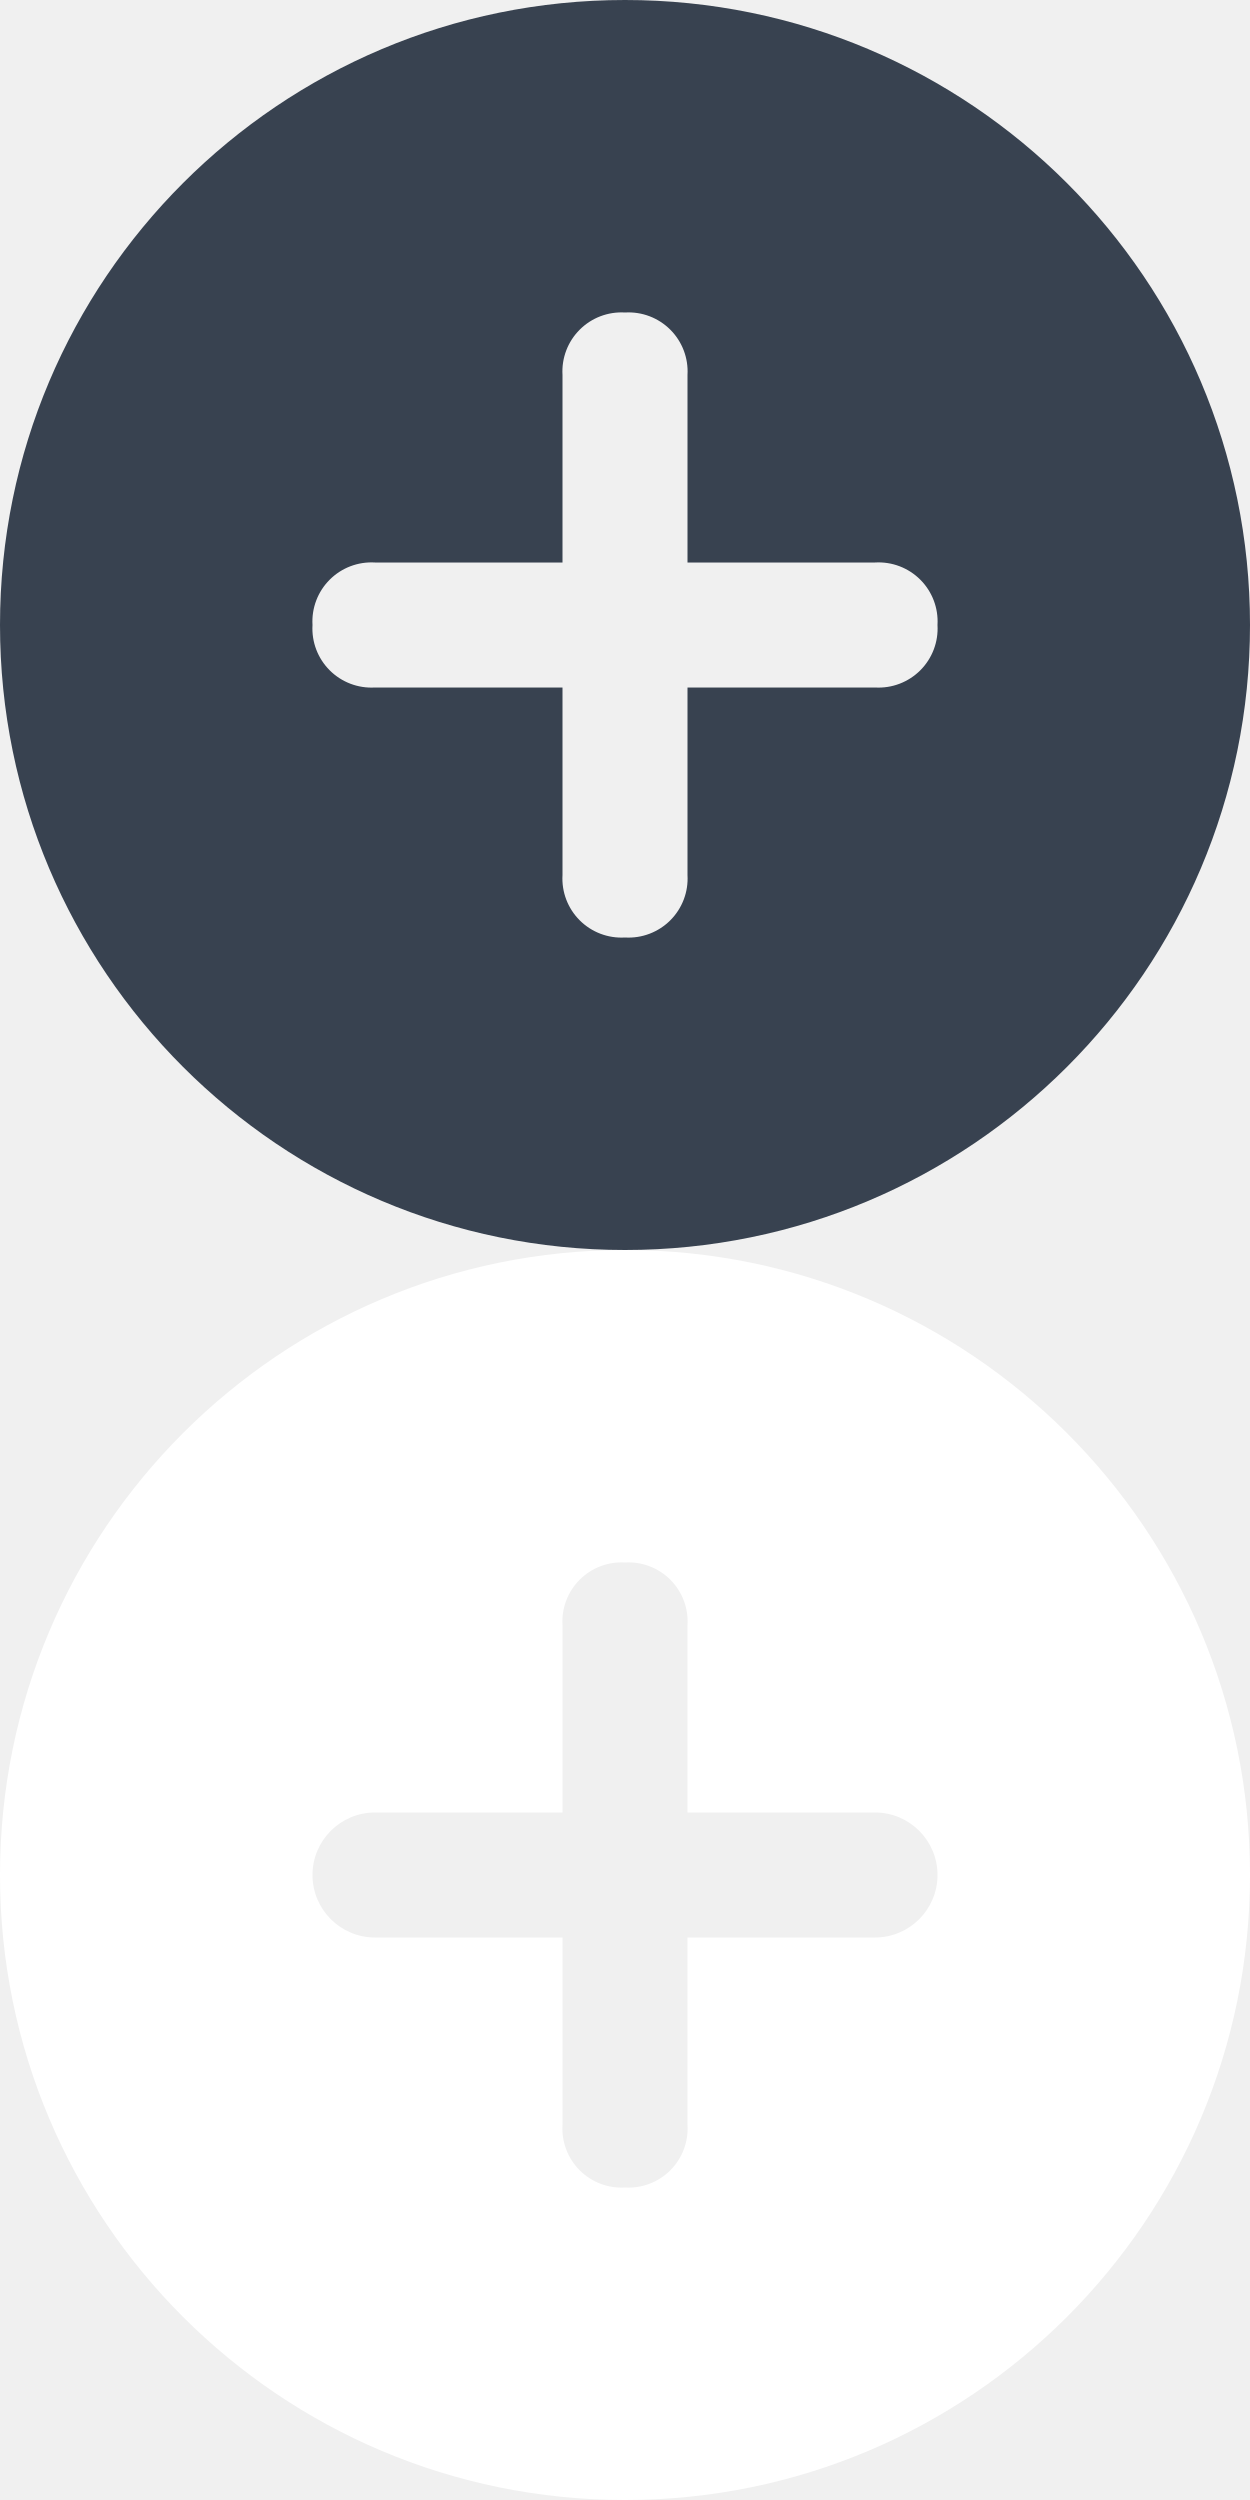
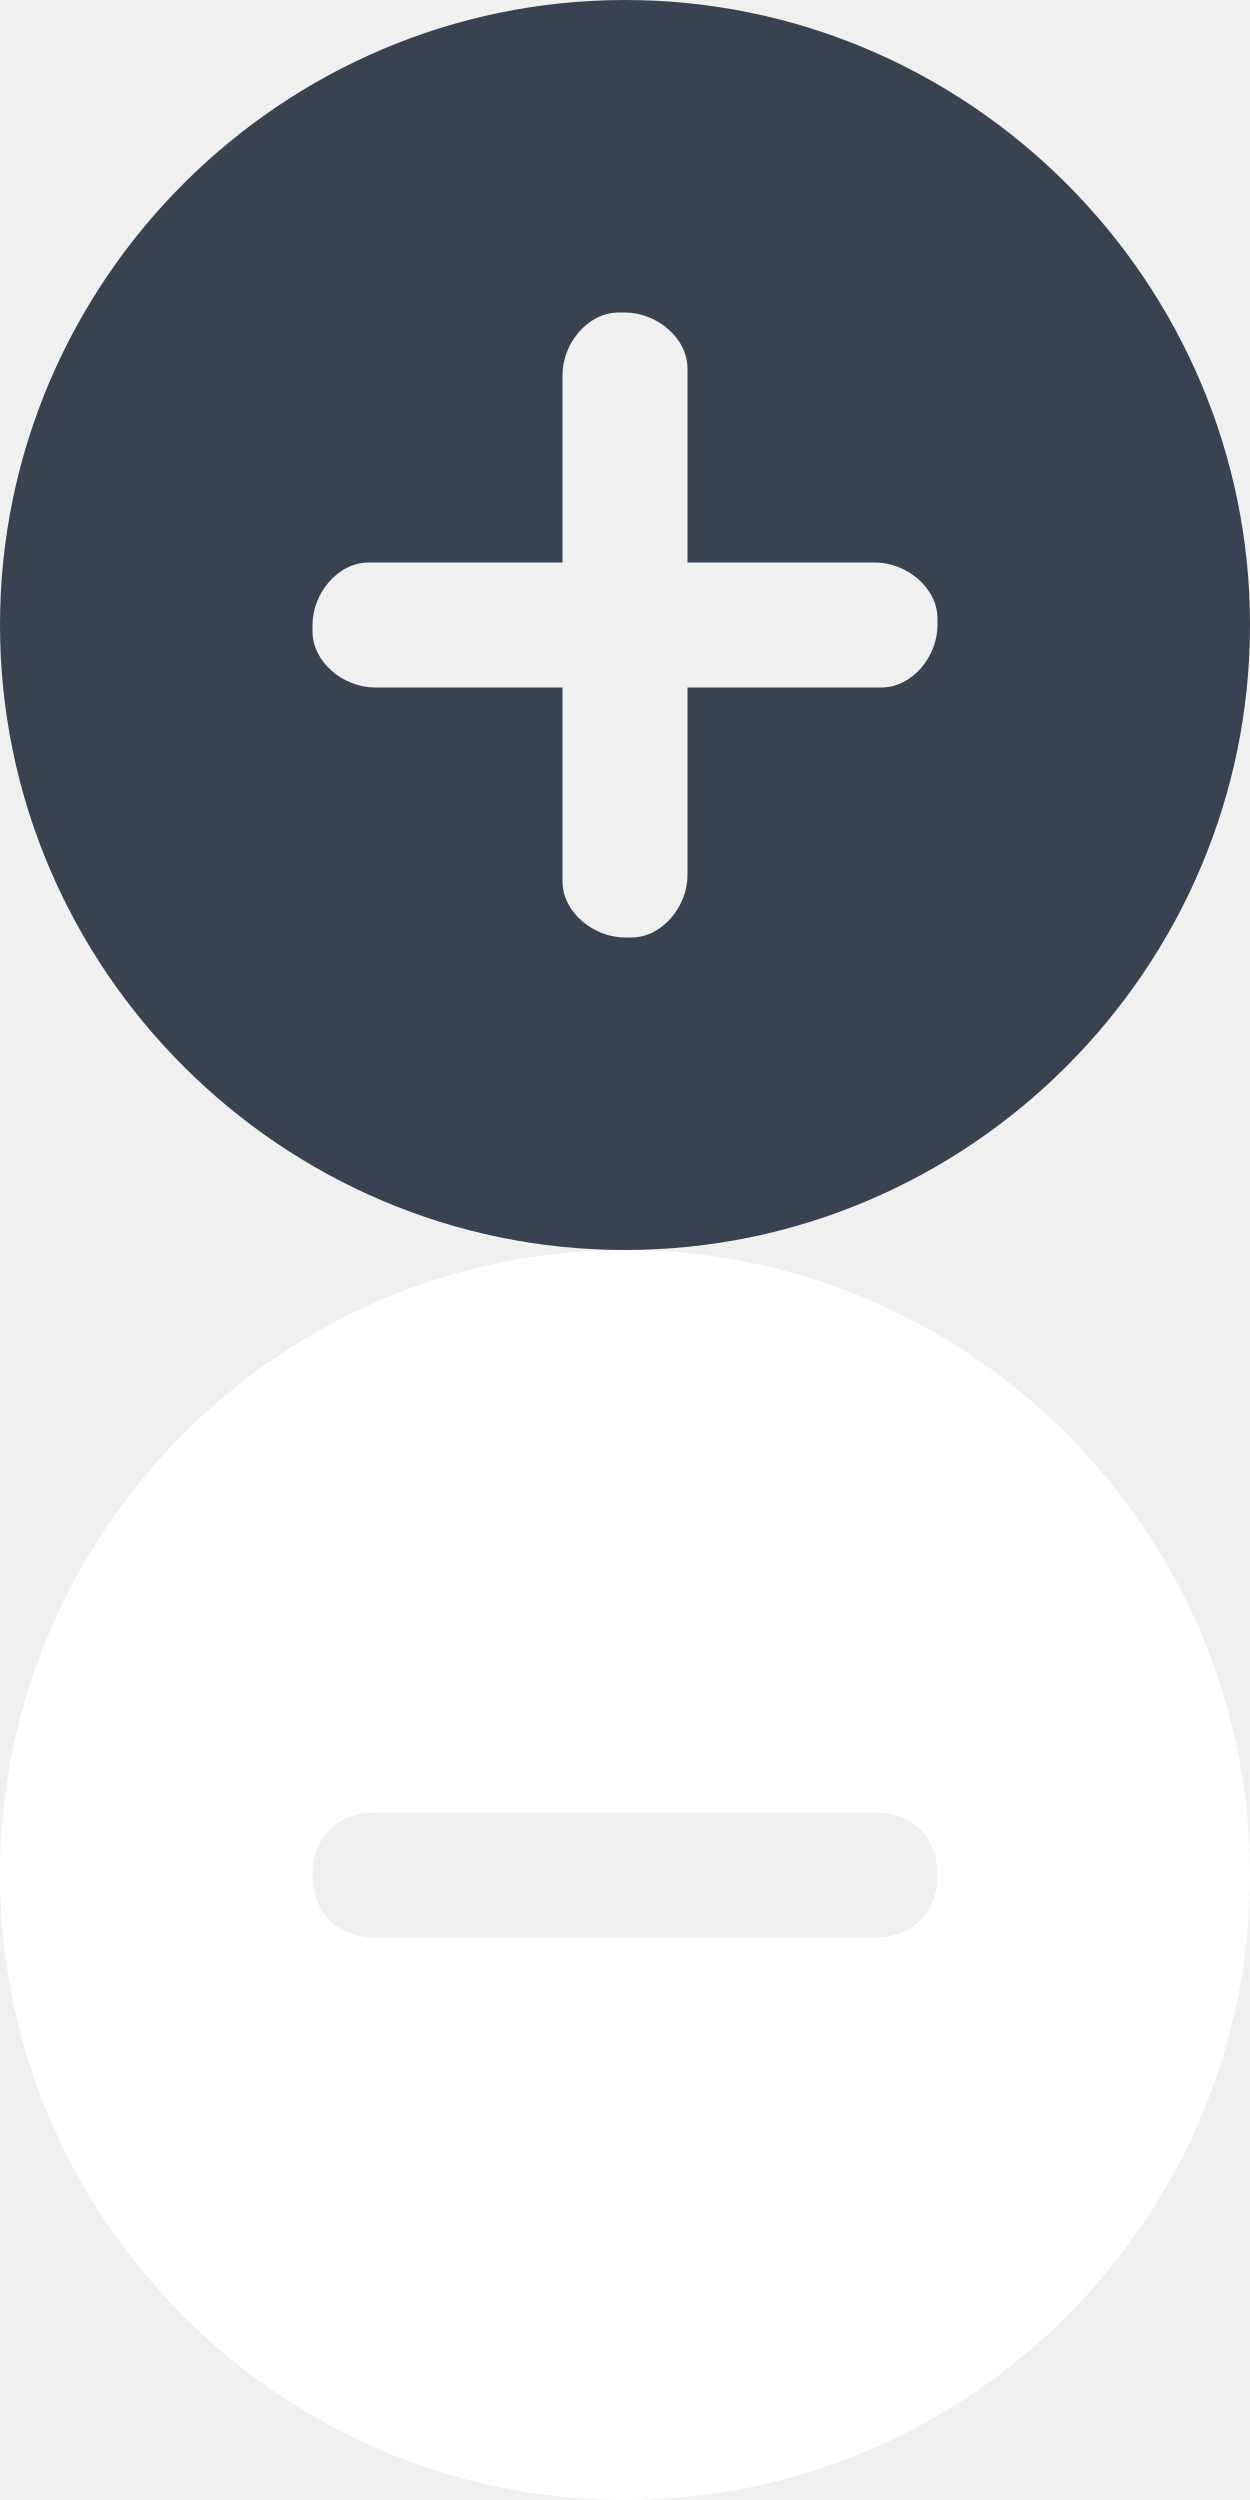
- <svg xmlns="http://www.w3.org/2000/svg" width="20" height="40" viewBox="0 0 20 40">
-   <defs>
-     <style>
-       .cls-1 {
-         fill: #fff;
-       }
- 
-       .cls-1, .cls-2 {
-         fill-rule: evenodd;
-       }
- 
-       .cls-2 {
-         fill: #384250;
-       }
-     </style>
-   </defs>
-   <path id="active" class="cls-1" d="M10,20A10,10,0,1,1,0,30,10,10,0,0,1,10,20Zm4,11H11v3a0.945,0.945,0,0,1-1,1,0.945,0.945,0,0,1-1-1V31H6a1,1,0,0,1,0-2H9V26a0.945,0.945,0,0,1,1-1,0.945,0.945,0,0,1,1,1v3h3A1,1,0,0,1,14,31Z" />
-   <path id="normal" class="cls-2" d="M10,0A10,10,0,1,1,0,10,10,10,0,0,1,10,0Zm4,11H11v3a0.945,0.945,0,0,1-1,1,0.945,0.945,0,0,1-1-1V11H6a0.945,0.945,0,0,1-1-1A0.945,0.945,0,0,1,6,9H9V6a0.945,0.945,0,0,1,1-1,0.945,0.945,0,0,1,1,1V9h3a0.945,0.945,0,0,1,1,1A0.945,0.945,0,0,1,14,11Z" />
+ <svg xmlns="http://www.w3.org/2000/svg" version="1.1" id="Layer_1" x="0px" y="0px" viewBox="0 0 20 40" style="enable-background:new 0 0 20 40;" xml:space="preserve">
+   <style type="text/css">
+ 	.st0{fill-rule:evenodd;clip-rule:evenodd;fill:#FFFFFF;}
+ 	.st1{fill-rule:evenodd;clip-rule:evenodd;fill:#384250;}
+ </style>
+   <path id="active" class="st0" d="M10,20c5.5,0,10,4.5,10,10s-4.5,10-10,10S0,35.5,0,30S4.5,20,10,20z M14,31H6c-0.6,0-1-0.4-1-1  s0.4-1,1-1h8c0.6,0,1,0.4,1,1S14.6,31,14,31z" />
+   <path id="normal" class="st1" d="M10,0c5.5,0,10,4.5,10,10s-4.5,10-10,10S0,15.5,0,10S4.5,0,10,0z M14,11h-3v3c0,0.5-0.4,1-0.9,1  c0,0-0.1,0-0.1,0c-0.5,0-1-0.4-1-0.9c0,0,0-0.1,0-0.1v-3H6c-0.5,0-1-0.4-1-0.9c0,0,0-0.1,0-0.1c0-0.5,0.4-1,0.9-1C5.9,9,6,9,6,9h3V6  c0-0.5,0.4-1,0.9-1c0,0,0.1,0,0.1,0c0.5,0,1,0.4,1,0.9c0,0,0,0.1,0,0.1v3h3c0.5,0,1,0.4,1,0.9c0,0,0,0.1,0,0.1c0,0.5-0.4,1-0.9,1  C14.1,11,14,11,14,11z" />
</svg>
